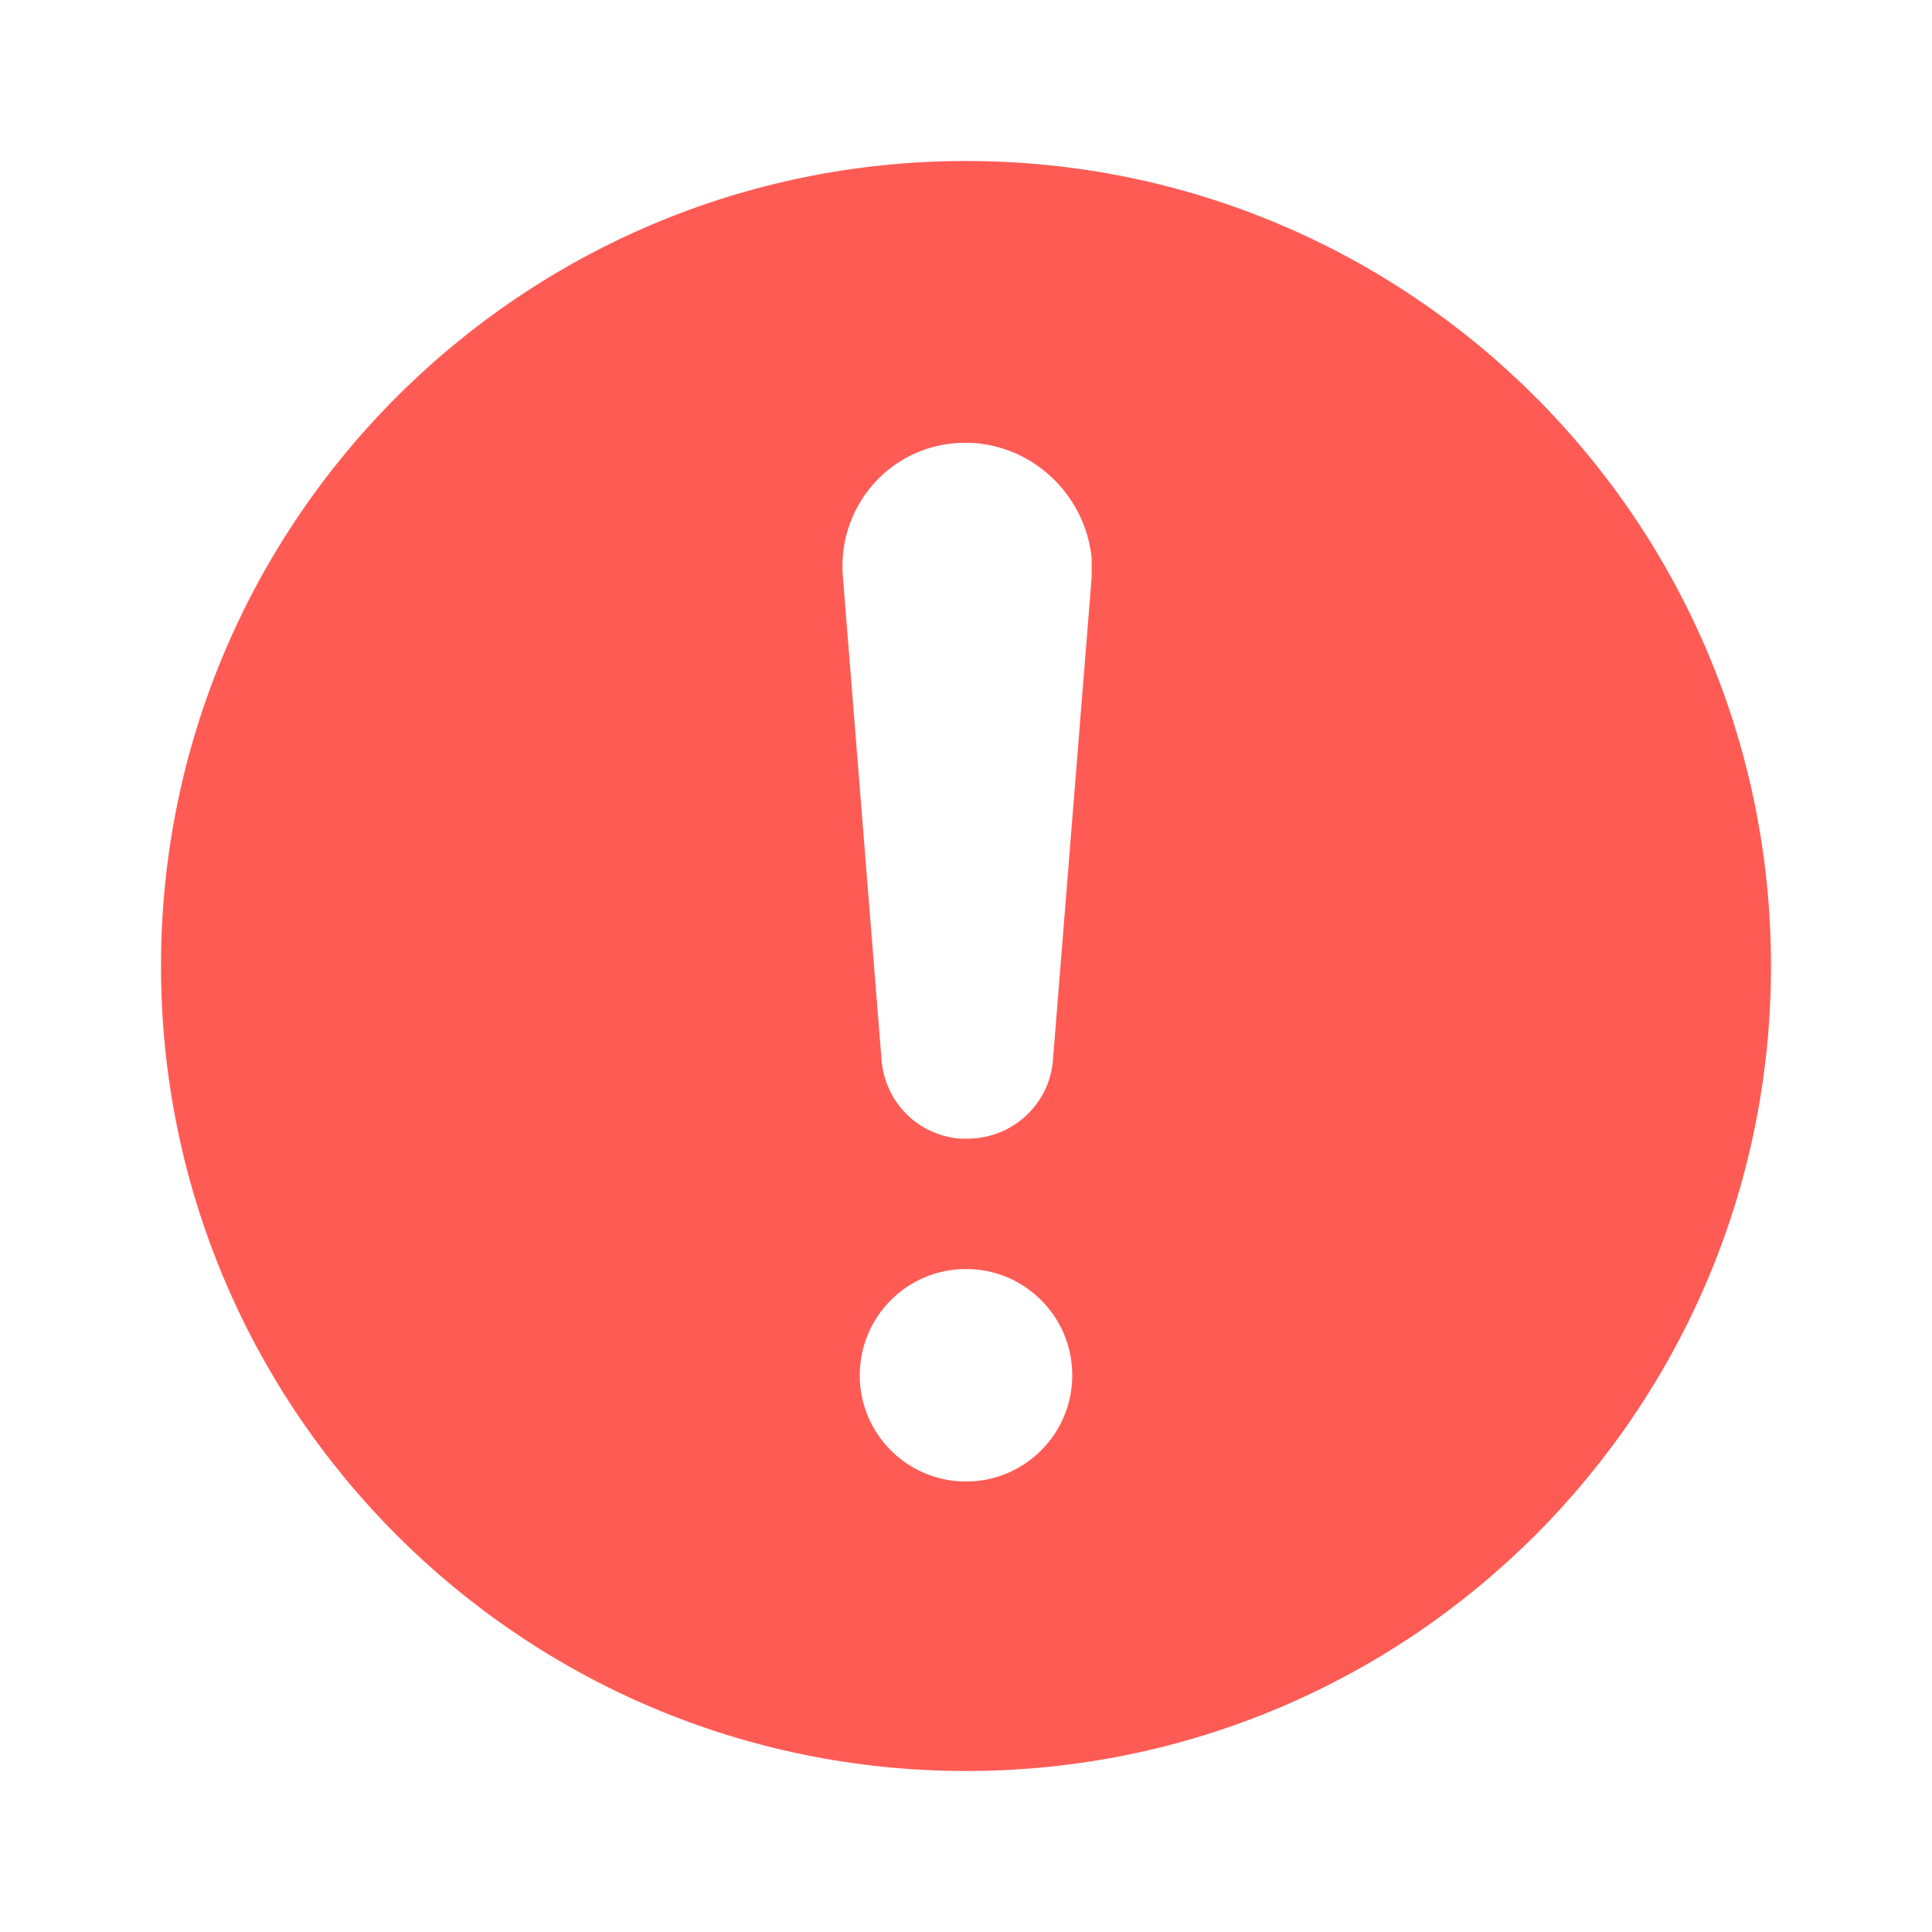
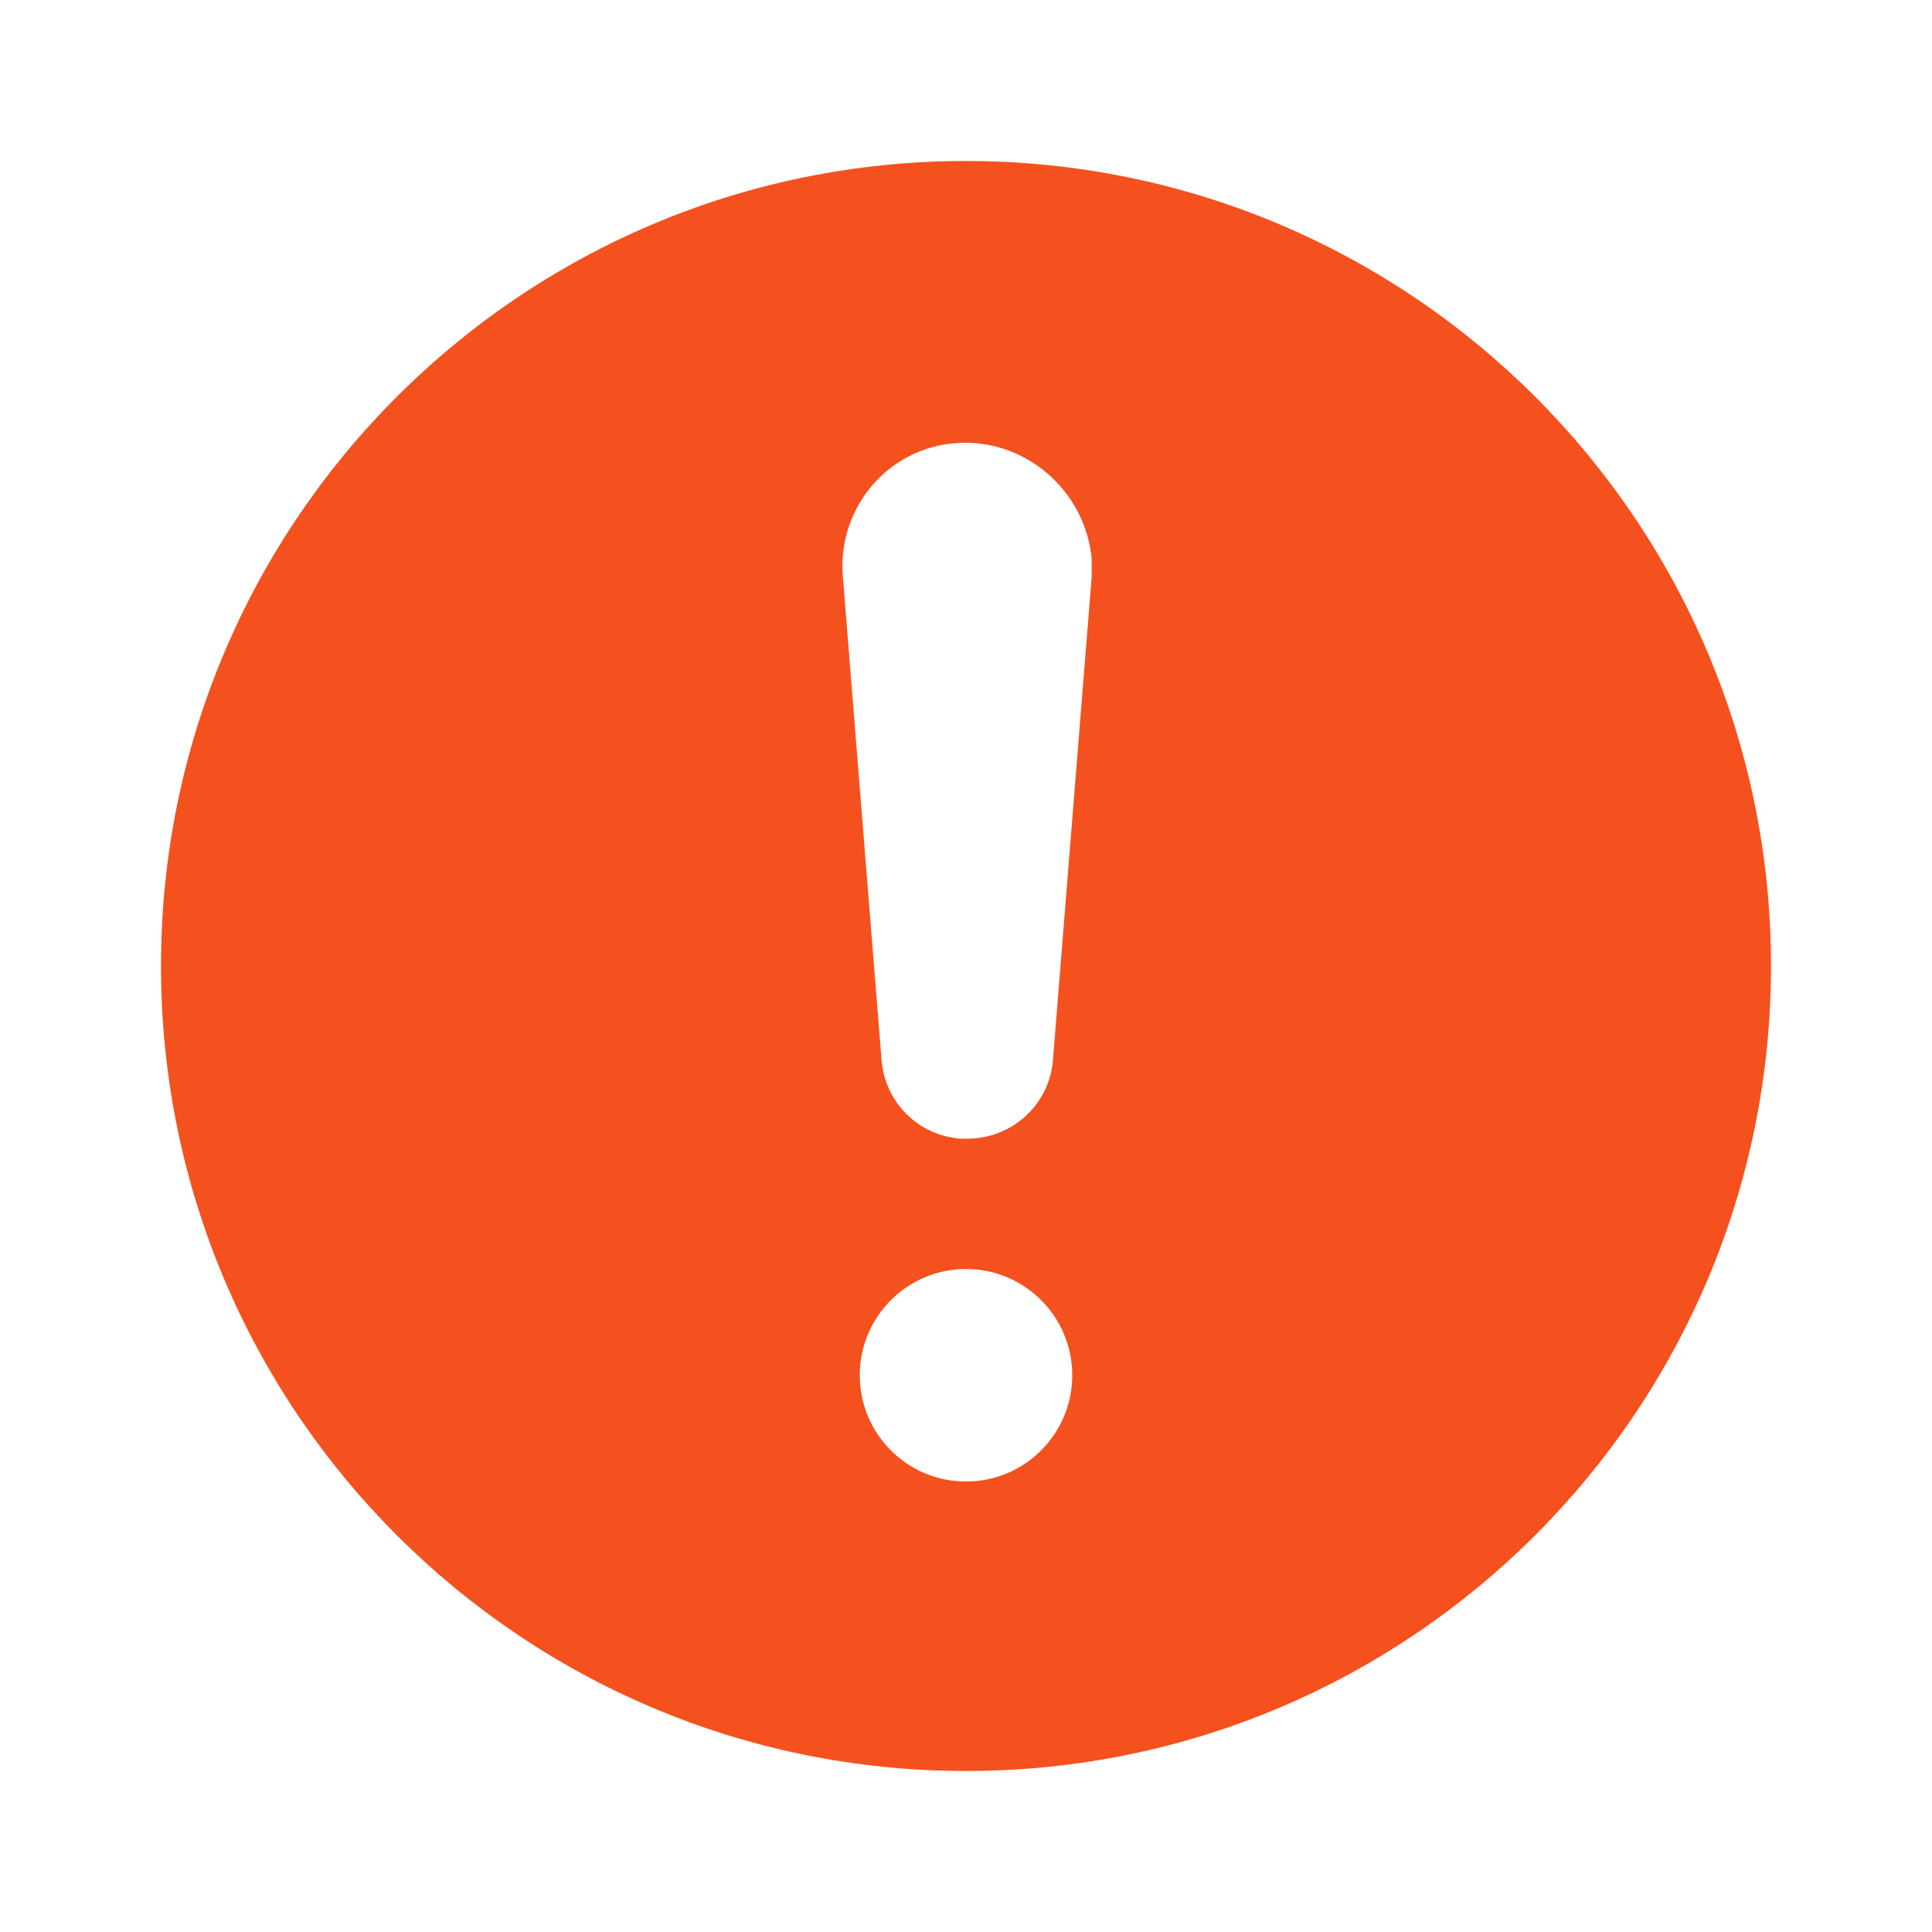
<svg xmlns="http://www.w3.org/2000/svg" id="svg8" version="1.1" fill="none" viewBox="0 0 24 24" height="24" width="24">
  <defs id="defs12" />
-   <path id="path2" d="M 12 2 C 6.477 2 2 6.477 2 12 C 2 17.523 6.477 22 12 22 C 17.523 22 22 17.523 22 12 C 22 6.477 17.523 2 12 2 z M 11.881 5.504 C 12.721 5.444 13.471 6.075 13.561 6.93 L 13.561 7.17 L 13.08 13.17 C 13.035 13.725 12.571 14.145 12.016 14.145 L 11.926 14.145 C 11.401 14.1 10.996 13.695 10.951 13.17 L 10.471 7.17 C 10.396 6.315 11.026 5.564 11.881 5.504 z M 12 15.764 C 12.729 15.764 13.32 16.355 13.32 17.084 C 13.32 17.813 12.729 18.404 12 18.404 C 11.271 18.404 10.68 17.813 10.68 17.084 C 10.68 16.355 11.271 15.764 12 15.764 z " style="fill:#ff5b55;fill-opacity:1" />
+   <path id="path2" d="M 12 2 C 6.477 2 2 6.477 2 12 C 2 17.523 6.477 22 12 22 C 17.523 22 22 17.523 22 12 C 22 6.477 17.523 2 12 2 z M 11.881 5.504 C 12.721 5.444 13.471 6.075 13.561 6.93 L 13.561 7.17 L 13.08 13.17 C 13.035 13.725 12.571 14.145 12.016 14.145 L 11.926 14.145 C 11.401 14.1 10.996 13.695 10.951 13.17 L 10.471 7.17 C 10.396 6.315 11.026 5.564 11.881 5.504 z M 12 15.764 C 12.729 15.764 13.32 16.355 13.32 17.084 C 13.32 17.813 12.729 18.404 12 18.404 C 11.271 18.404 10.68 17.813 10.68 17.084 C 10.68 16.355 11.271 15.764 12 15.764 z " style="fill:#F4511E;fill-opacity:1" />
</svg>
